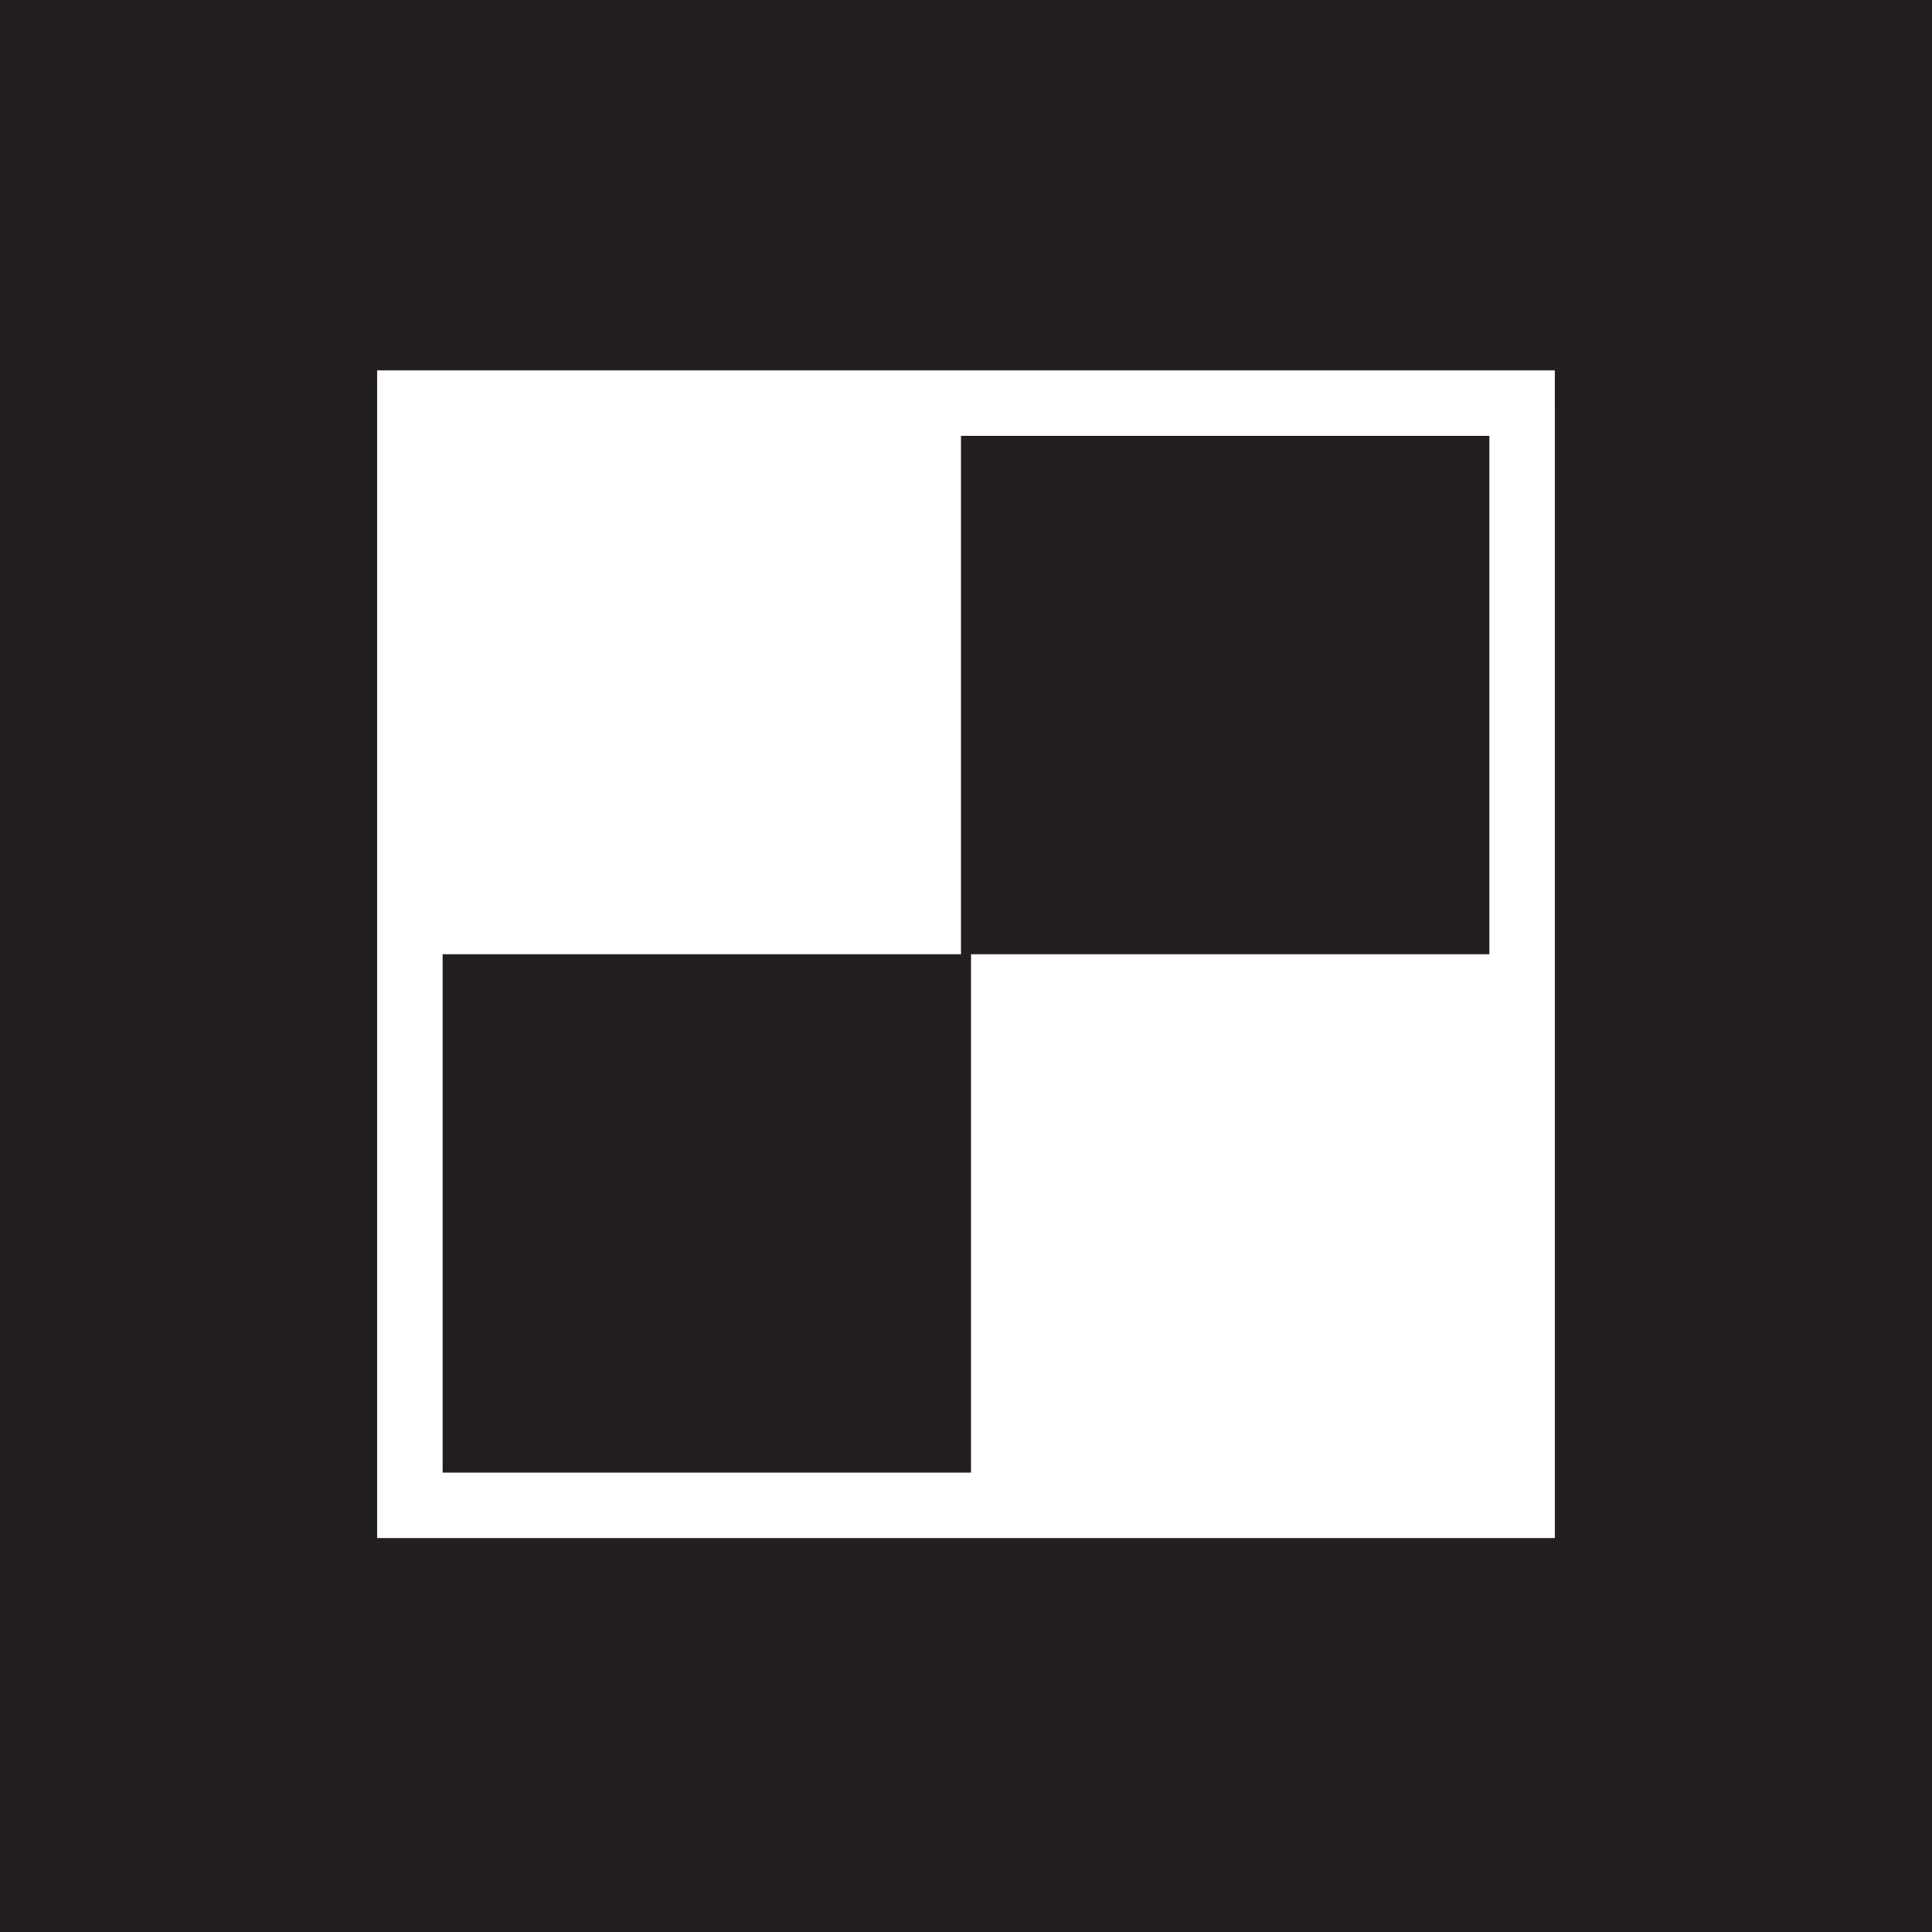
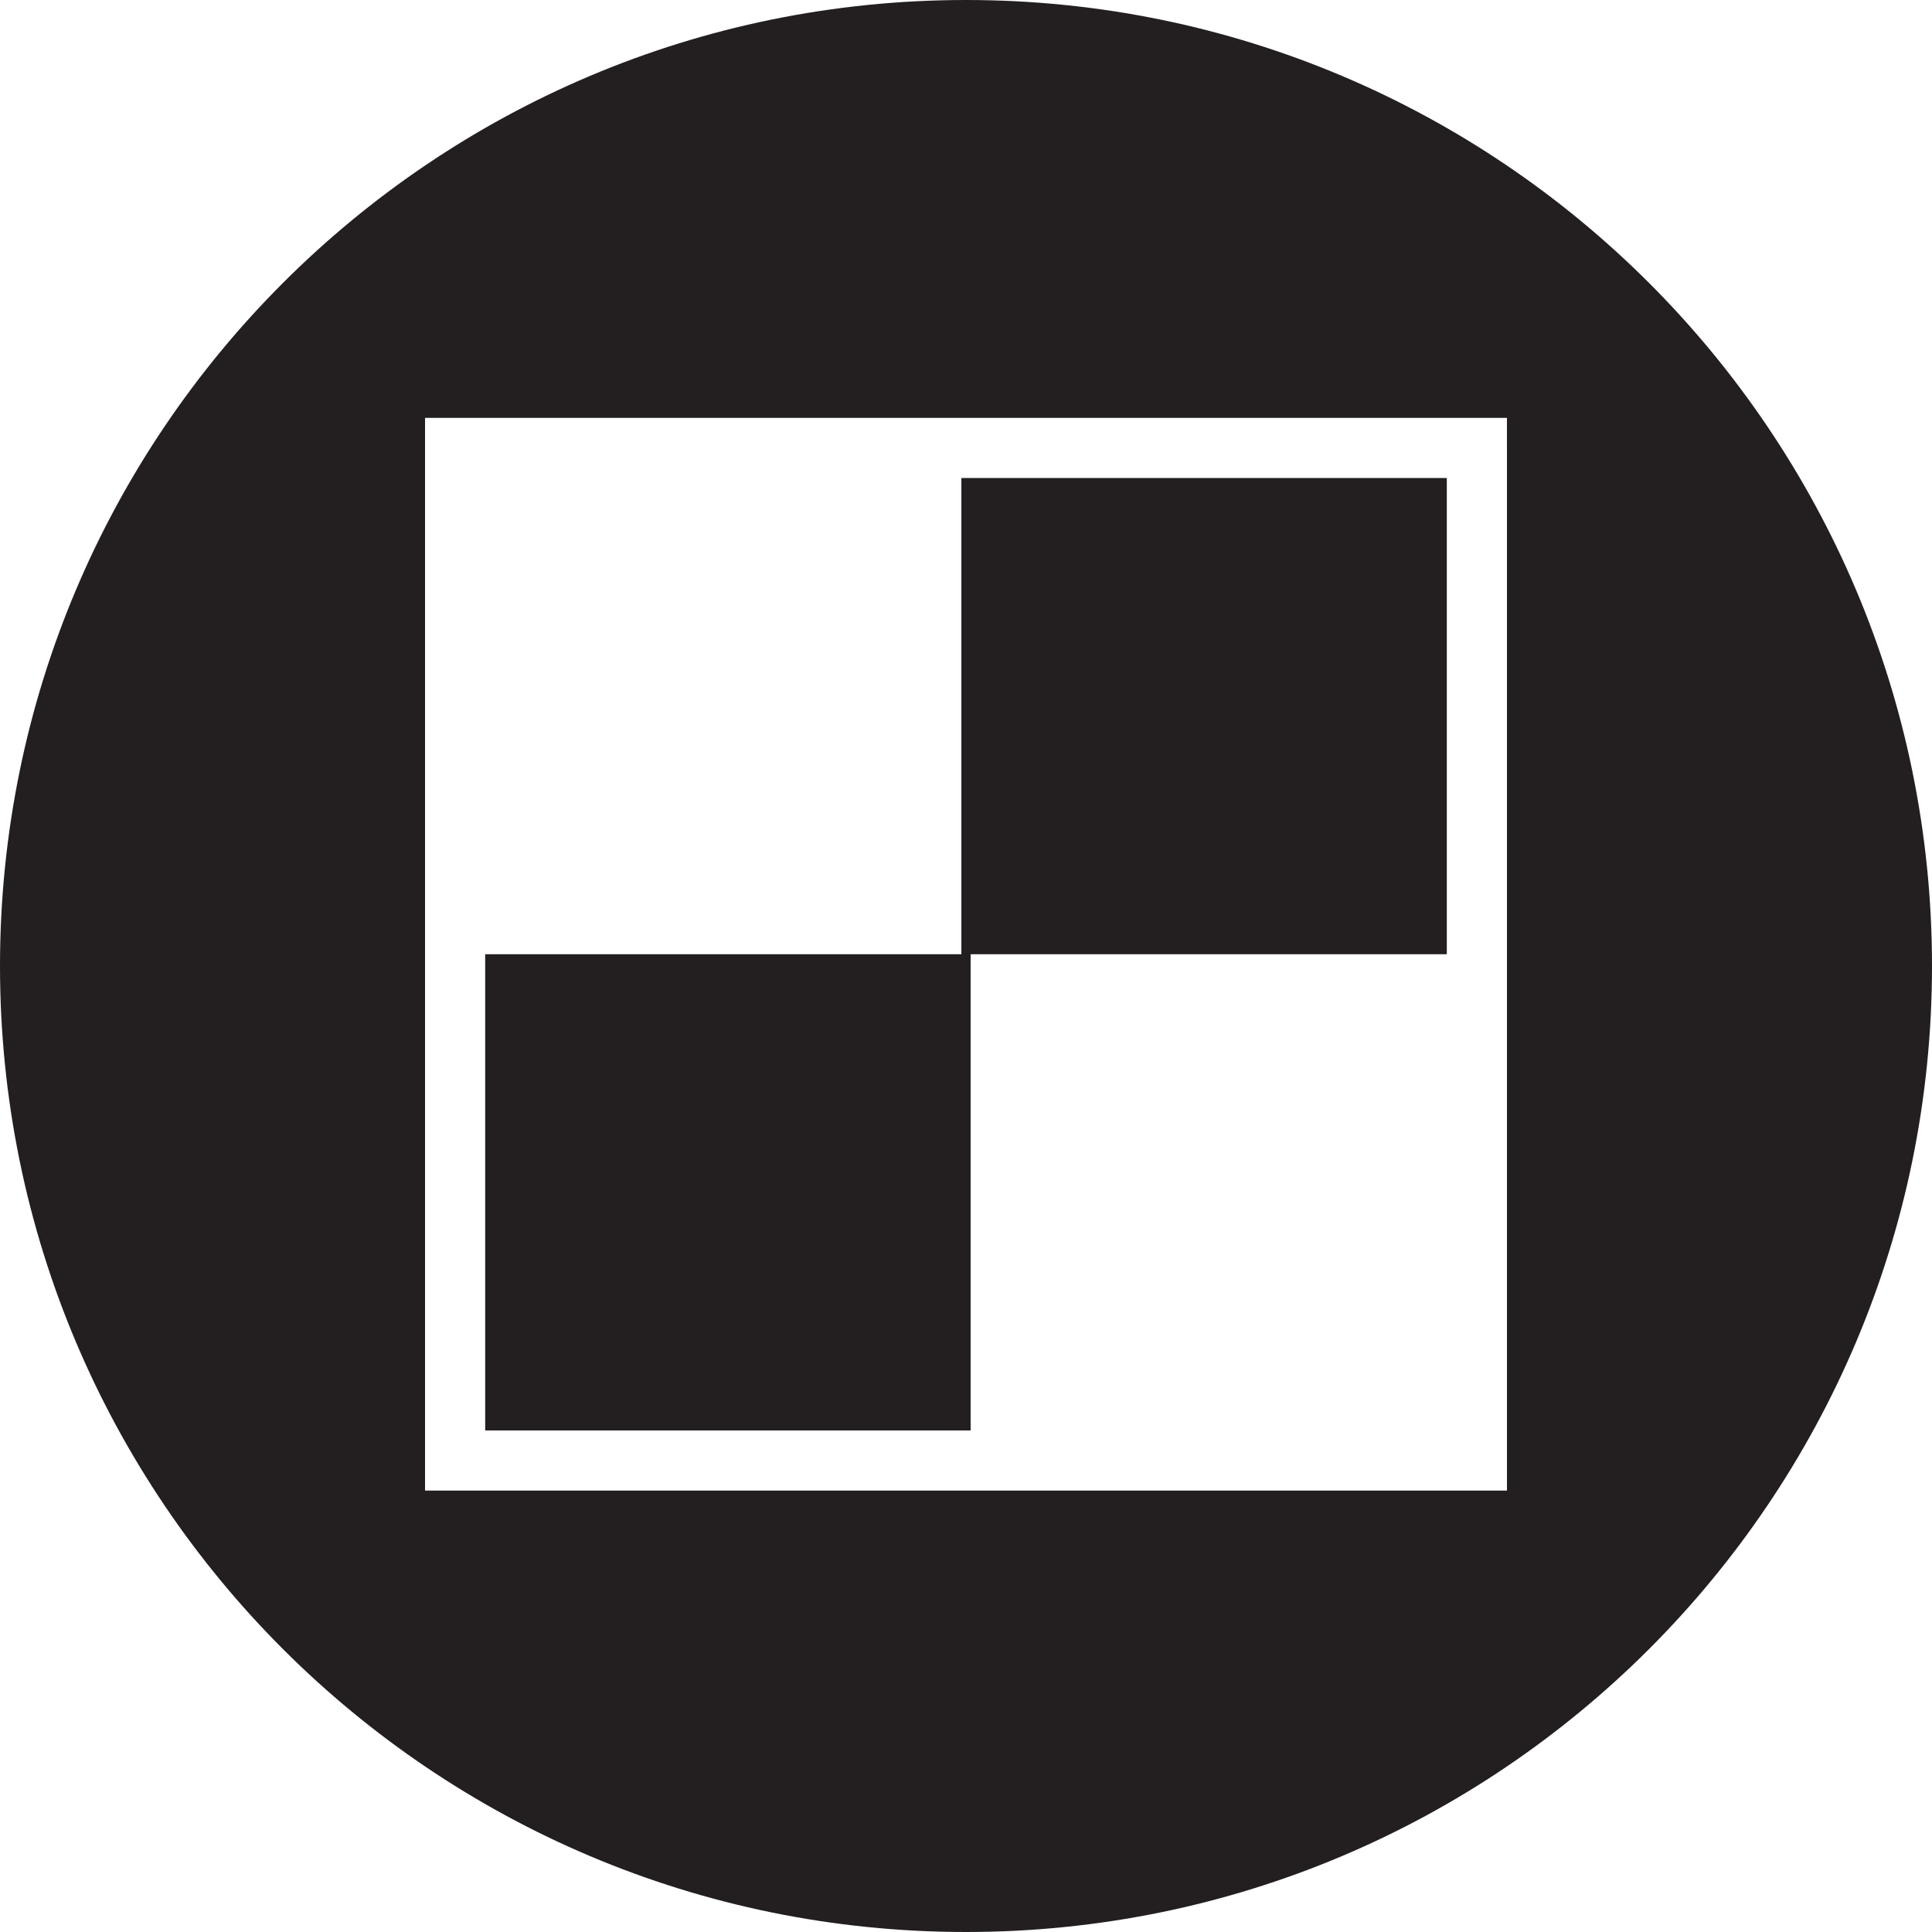
- <svg xmlns="http://www.w3.org/2000/svg" version="1.1" id="Layer_1" x="0px" y="0px" width="100px" height="100px" viewBox="0 0 100 100" enable-background="new 0 0 100 100" xml:space="preserve">
+ <svg xmlns="http://www.w3.org/2000/svg" version="1.1" baseProfile="tiny" id="Layer_1" x="0px" y="0px" width="100px" height="100px" viewBox="0 0 100 100" xml:space="preserve">
  <g>
-     <polygon fill="#231F20" points="49.74,49.391 22.91,49.391 22.91,76.222 50.26,76.222 50.26,49.391 77.09,49.391 77.09,22.56    49.74,22.56  " />
-     <path fill="#231F20" d="M0,0v100h100V0H0z M80.479,20.865v1.694v26.831v25.217v5.003h-7.215H50.26H19.521v-0.374v-3.015V49.391   V25.494v-6.323h7.215H49.74h30.738V20.865z" />
+     <polygon fill="#231F20" points="49.761,49.391 25.113,49.391 25.113,74.04 50.239,74.04 50.239,49.391 74.887,49.391    74.887,24.742 49.761,24.742  " />
+     <path fill="#231F20" d="M50,0C22.386,0,0,22.386,0,50s22.386,50,50,50s50-22.386,50-50S77.614,0,50,0z M78,24.741V49.39v23.166   v4.596h-6.628H50.239H22v-0.344v-2.77V49.391V27.438v-5.809h6.628h21.133h28.238v1.556H78V24.741z" />
  </g>
</svg>
